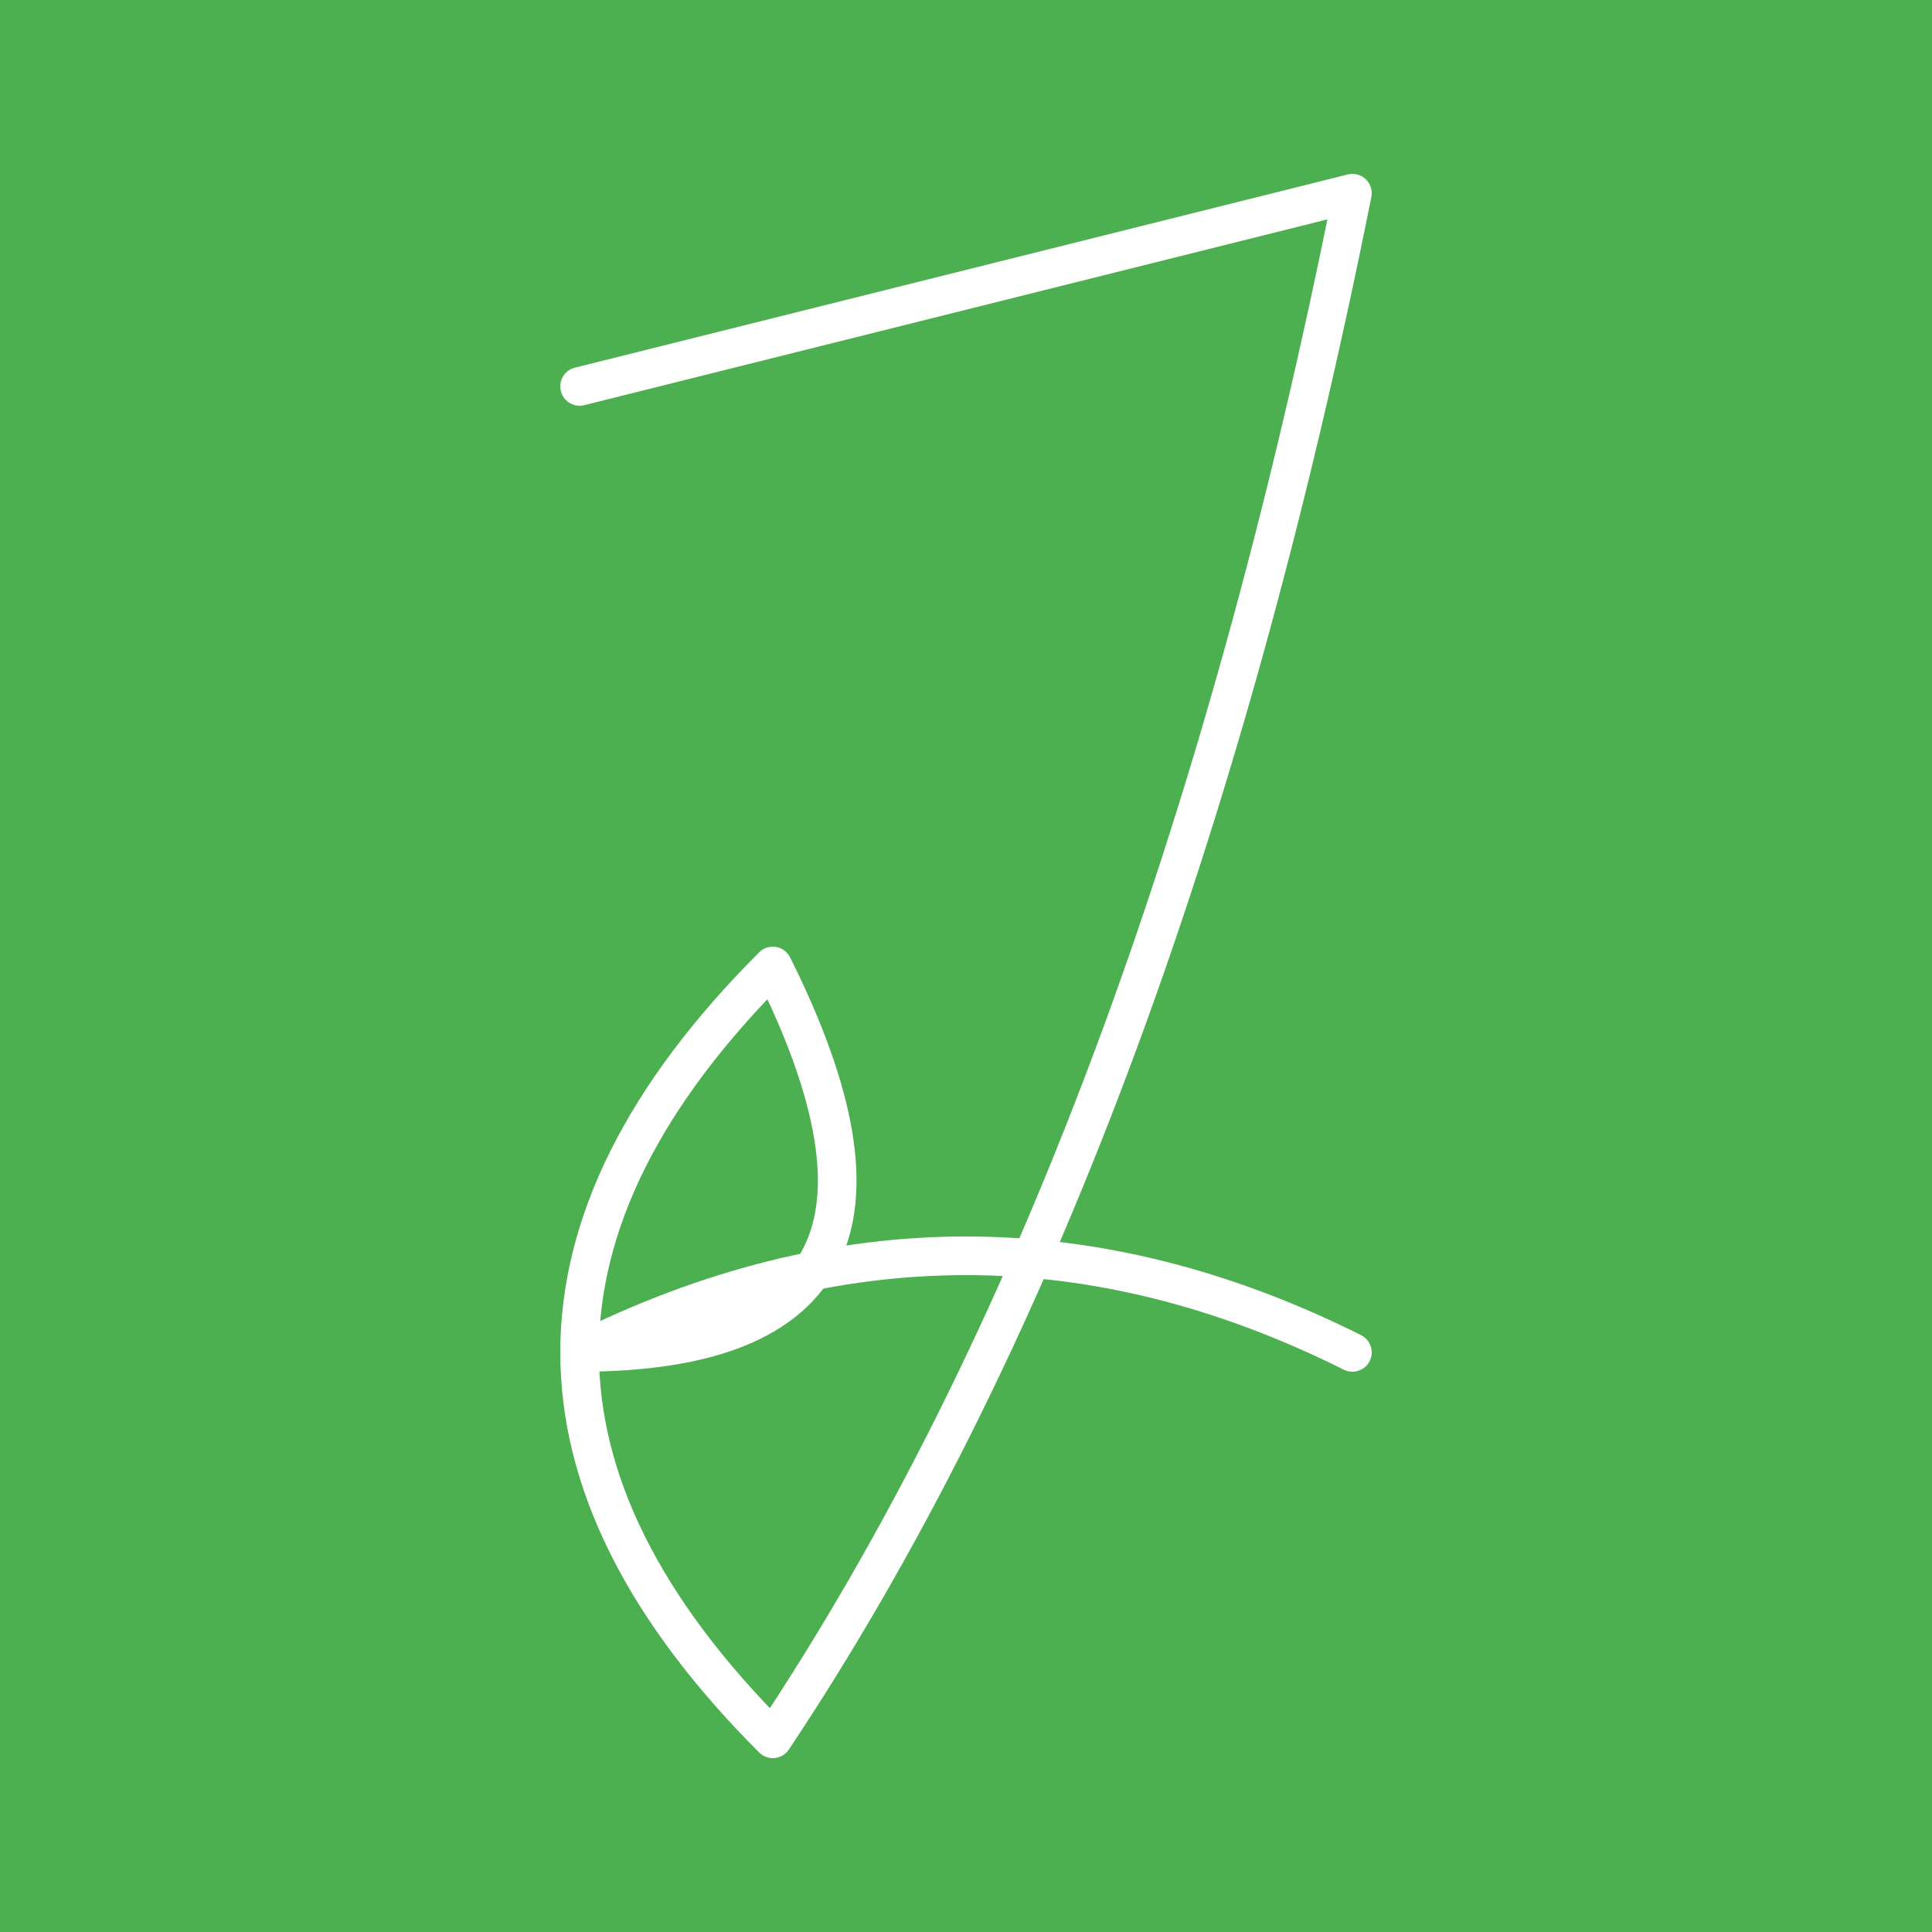
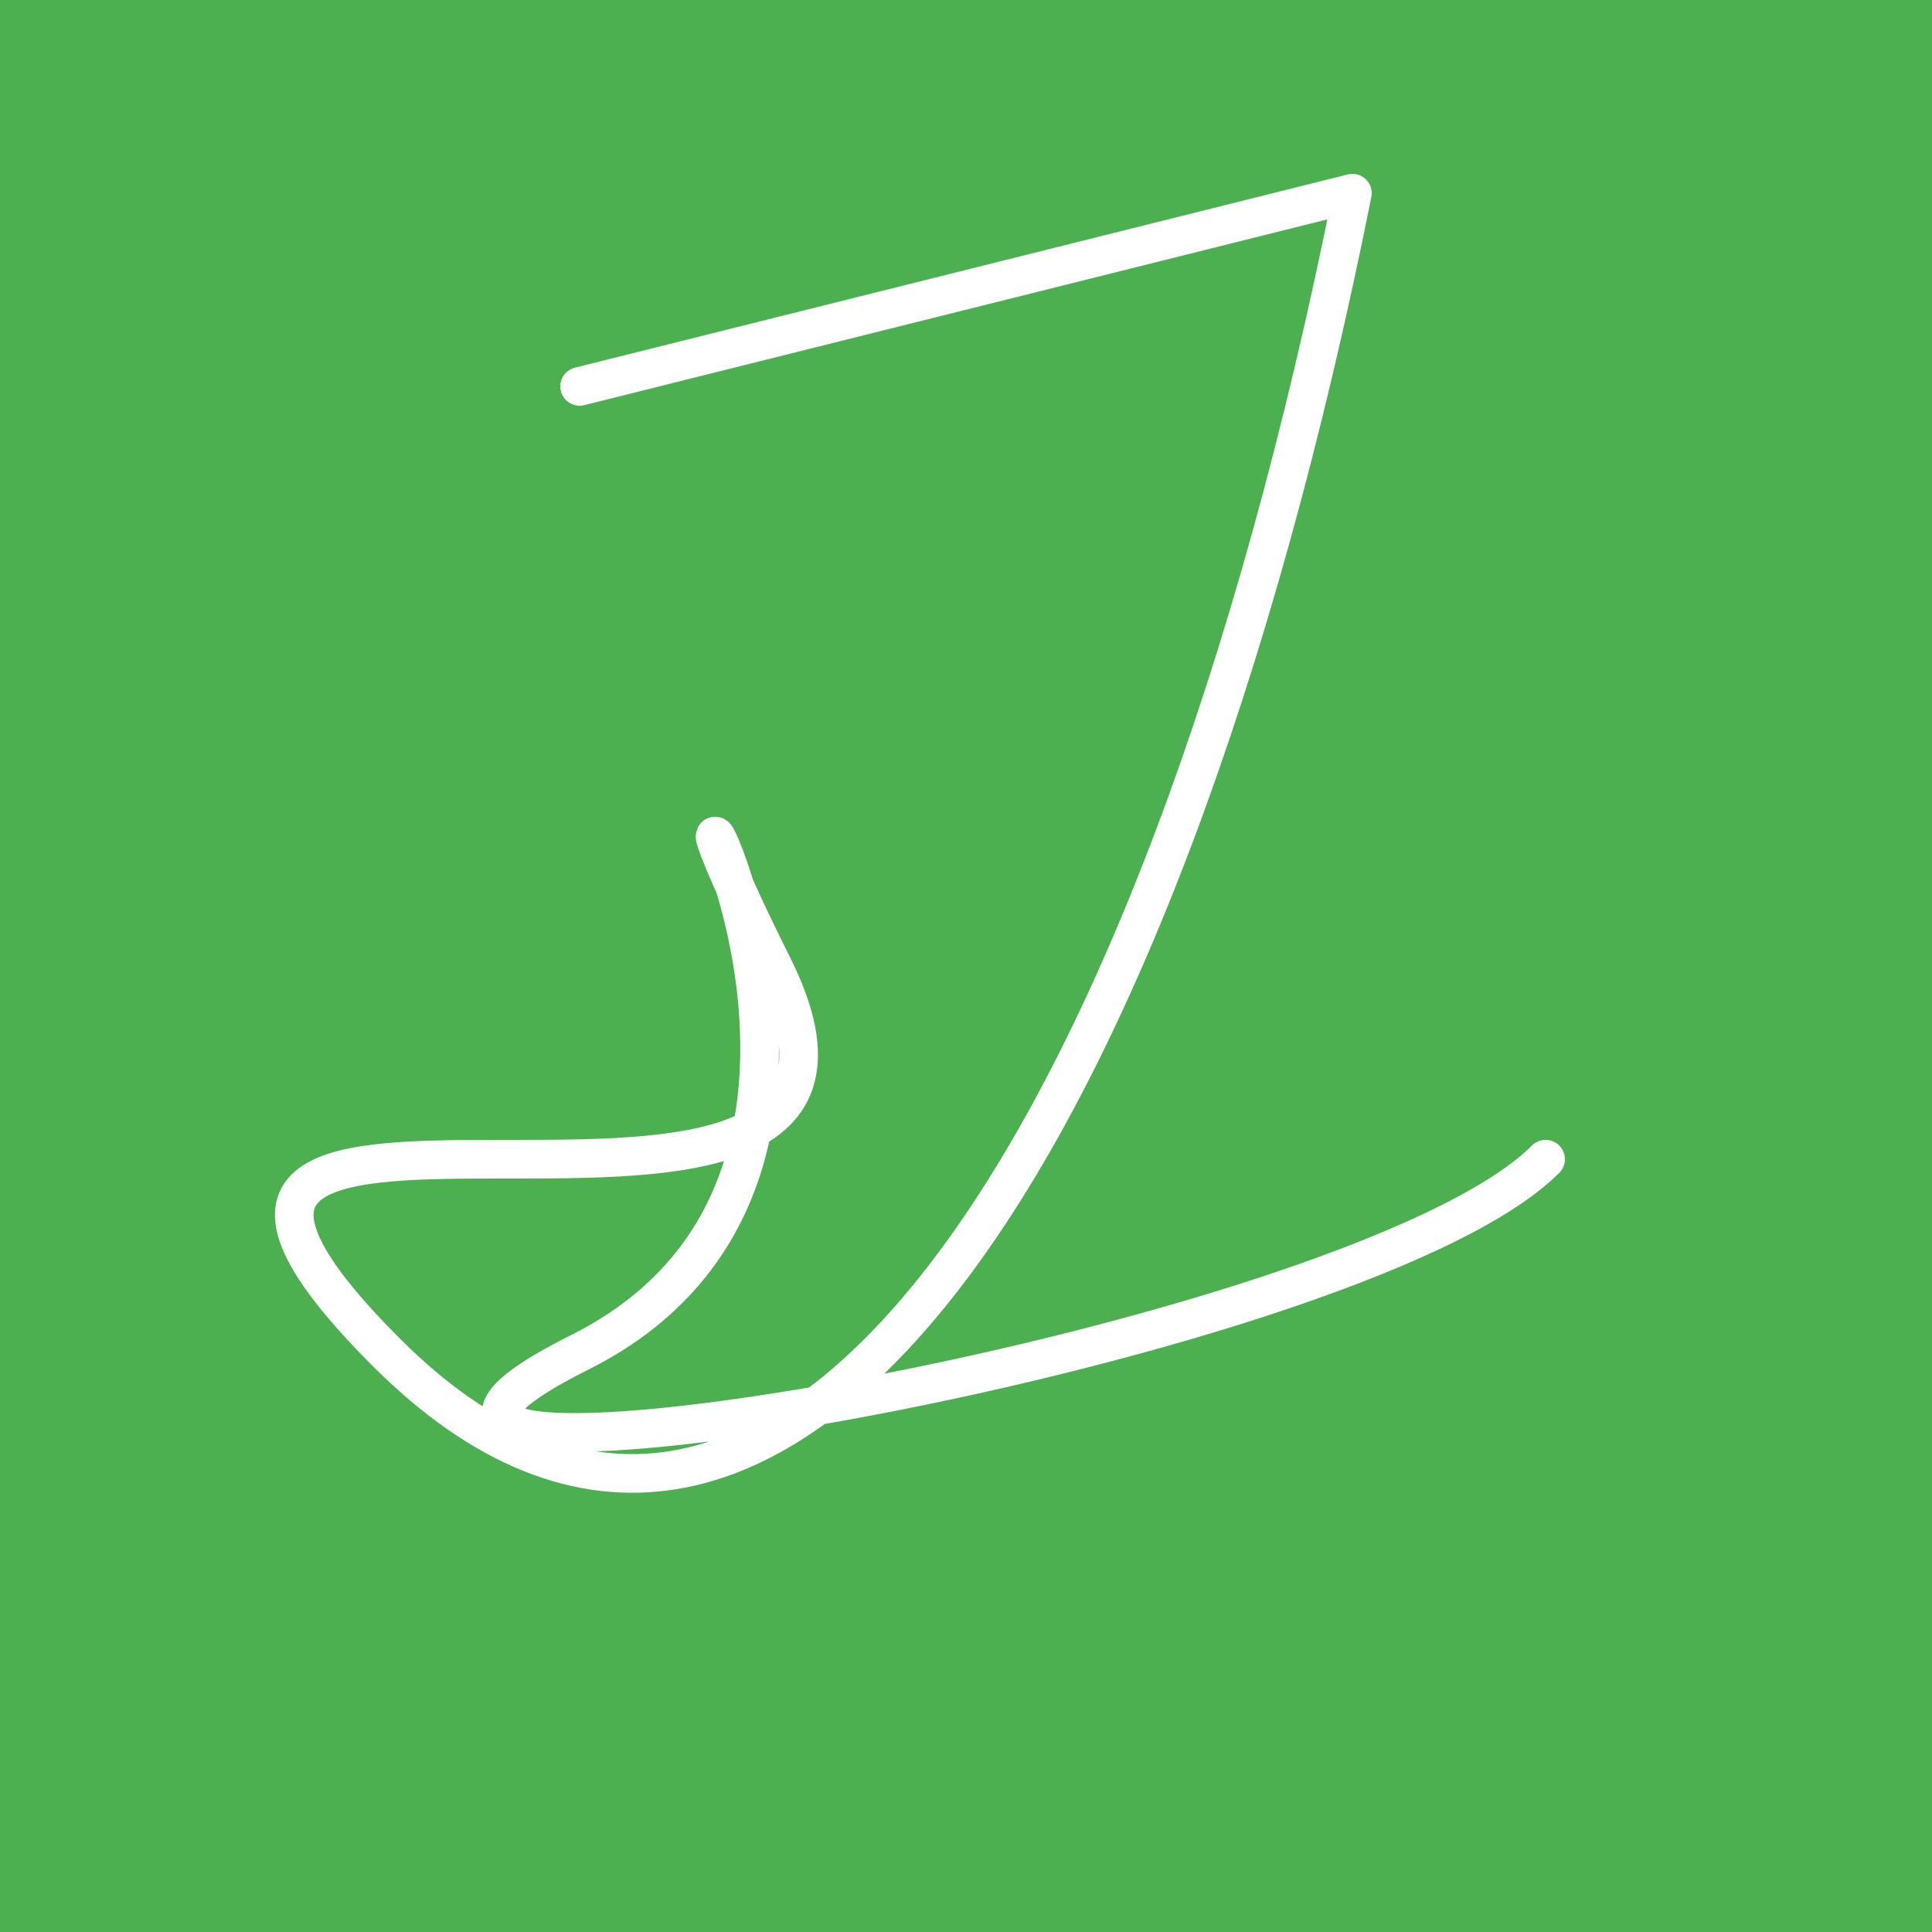
<svg xmlns="http://www.w3.org/2000/svg" width="1000" height="1000">
  <rect width="1000" height="1000" fill="#4CAF50" />
-   <path d="M300,200            L700,100            Q600,600 400,900             Q200,700 400,500             Q500,700 300,700             Q500,600 700,700" fill="none" stroke="white" stroke-width="20" stroke-linecap="round" stroke-linejoin="round" />
+   <path d="M300,200            L700,100            C600,600 400,900 200,700             S500,700 400,500             S500,600 300,700             S700,700 800,600" fill="none" stroke="white" stroke-width="20" stroke-linecap="round" stroke-linejoin="round" />
</svg>
